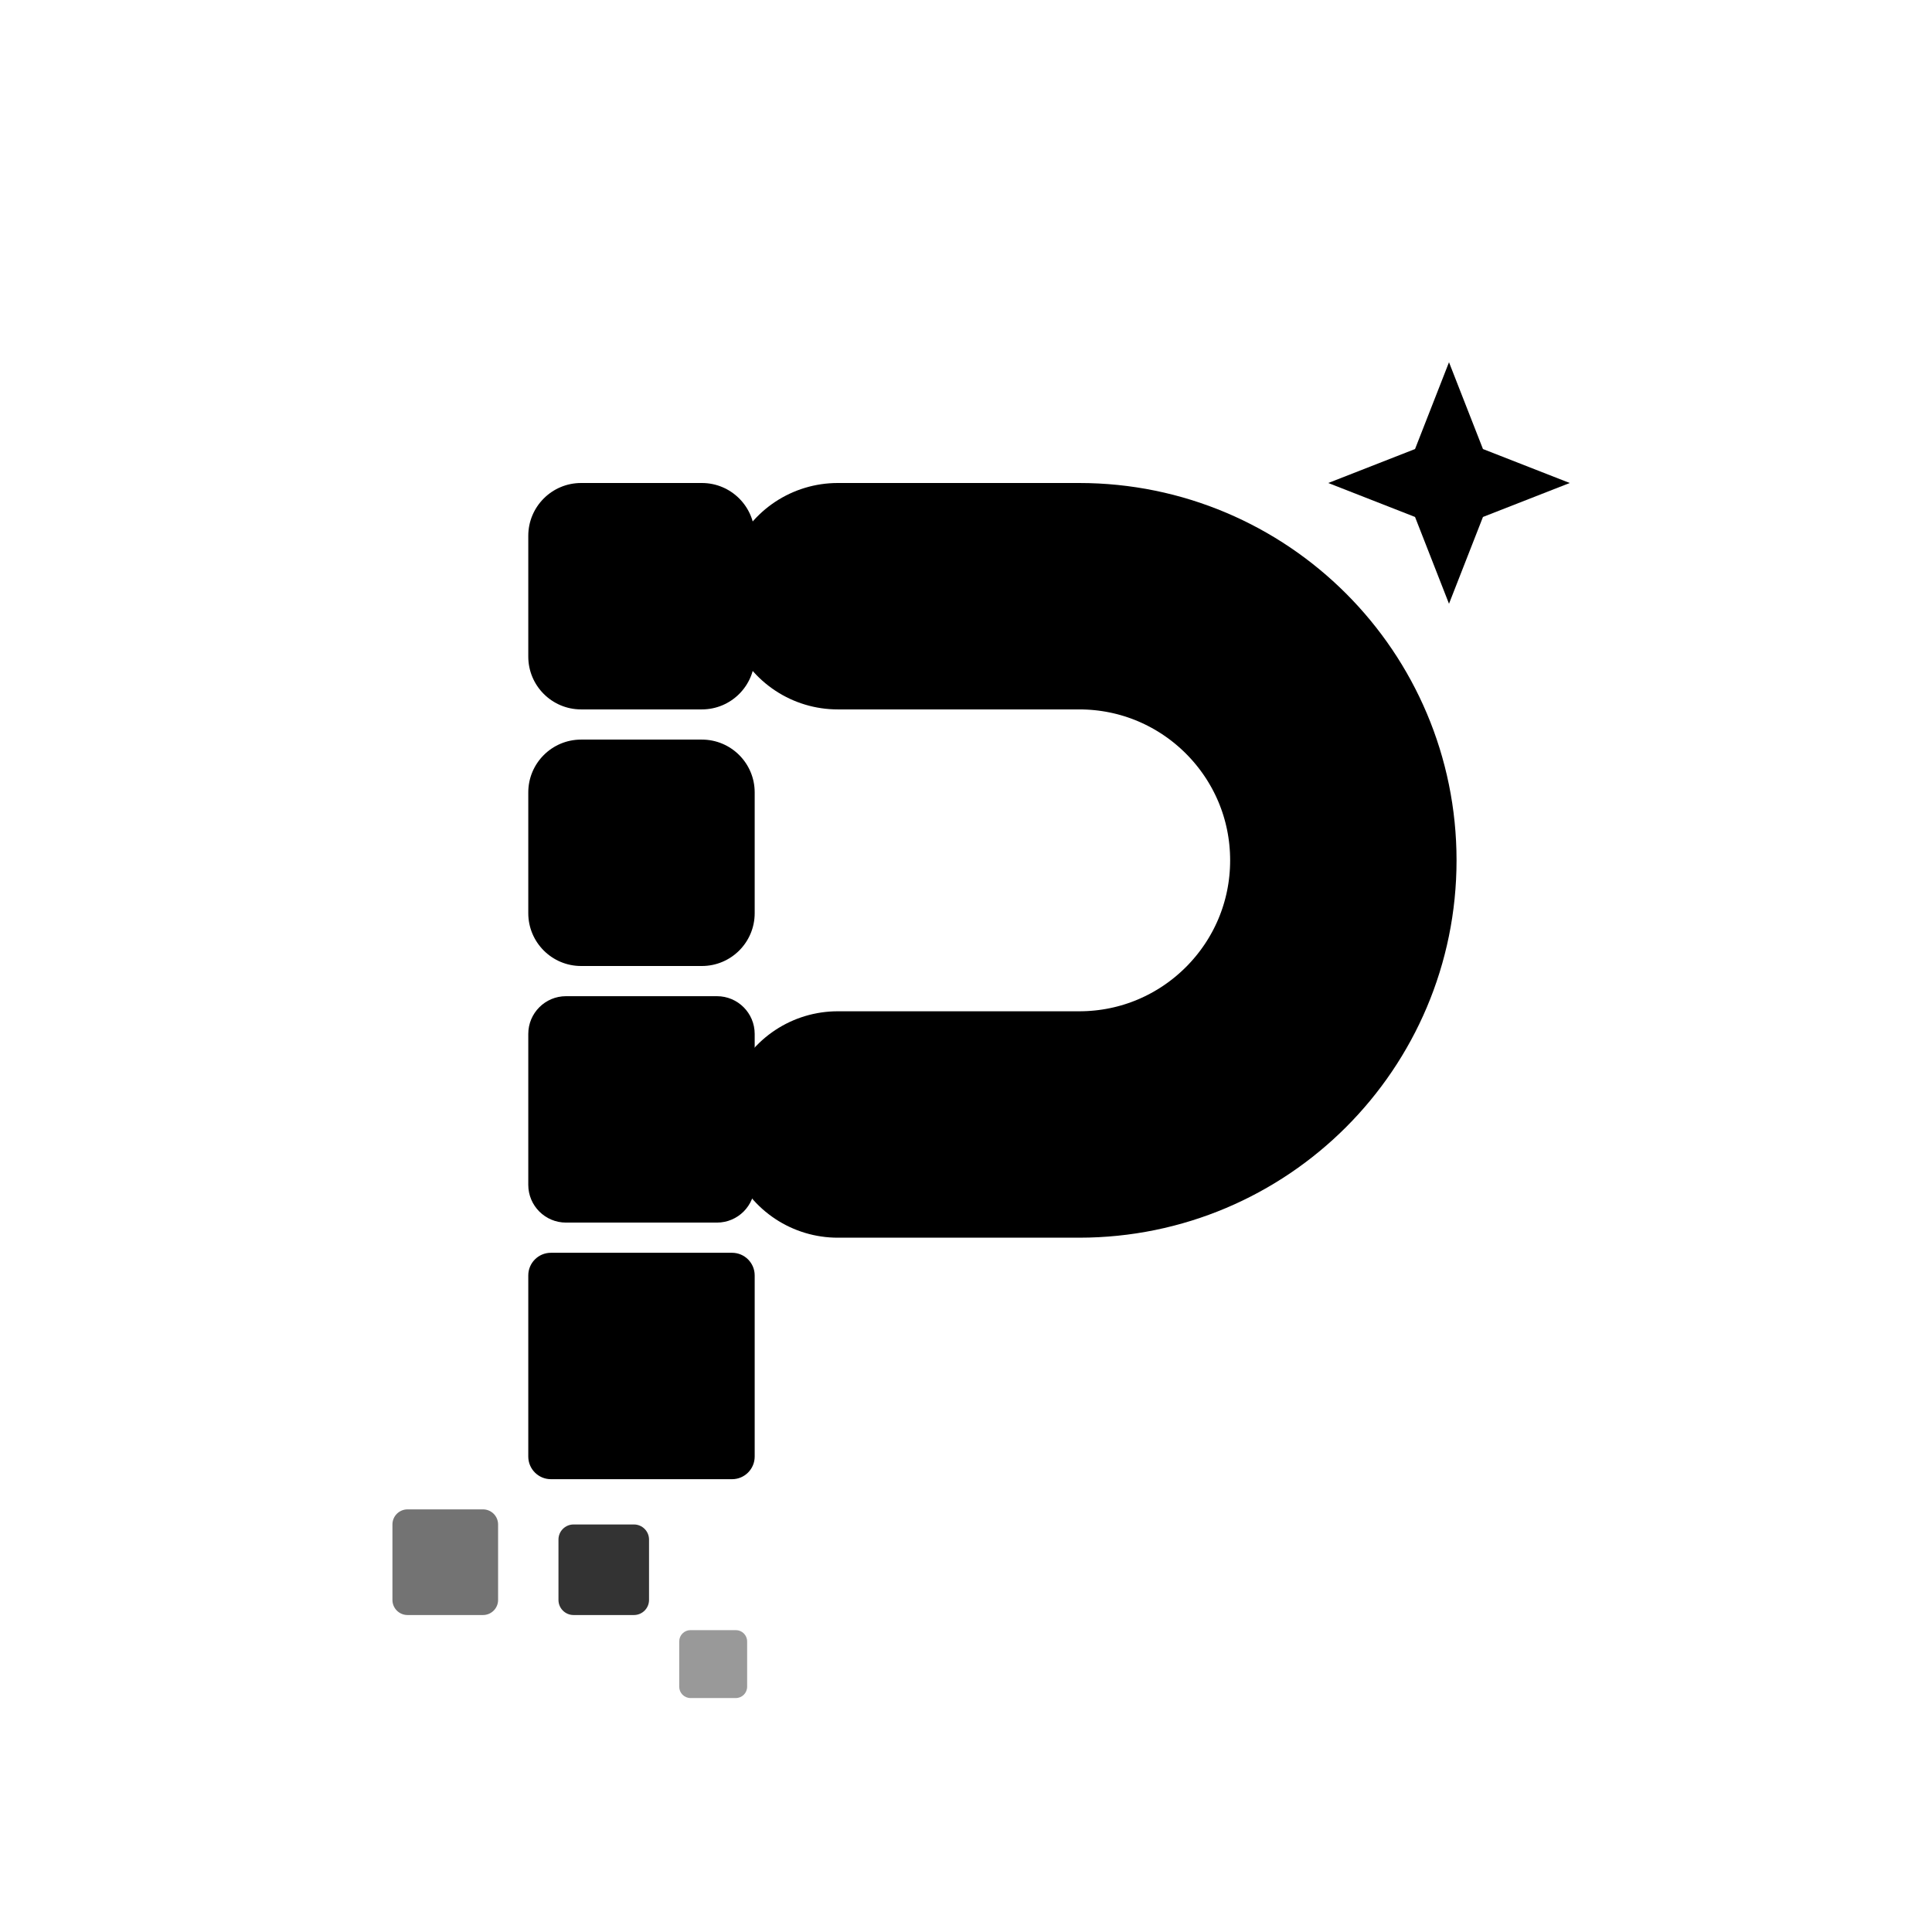
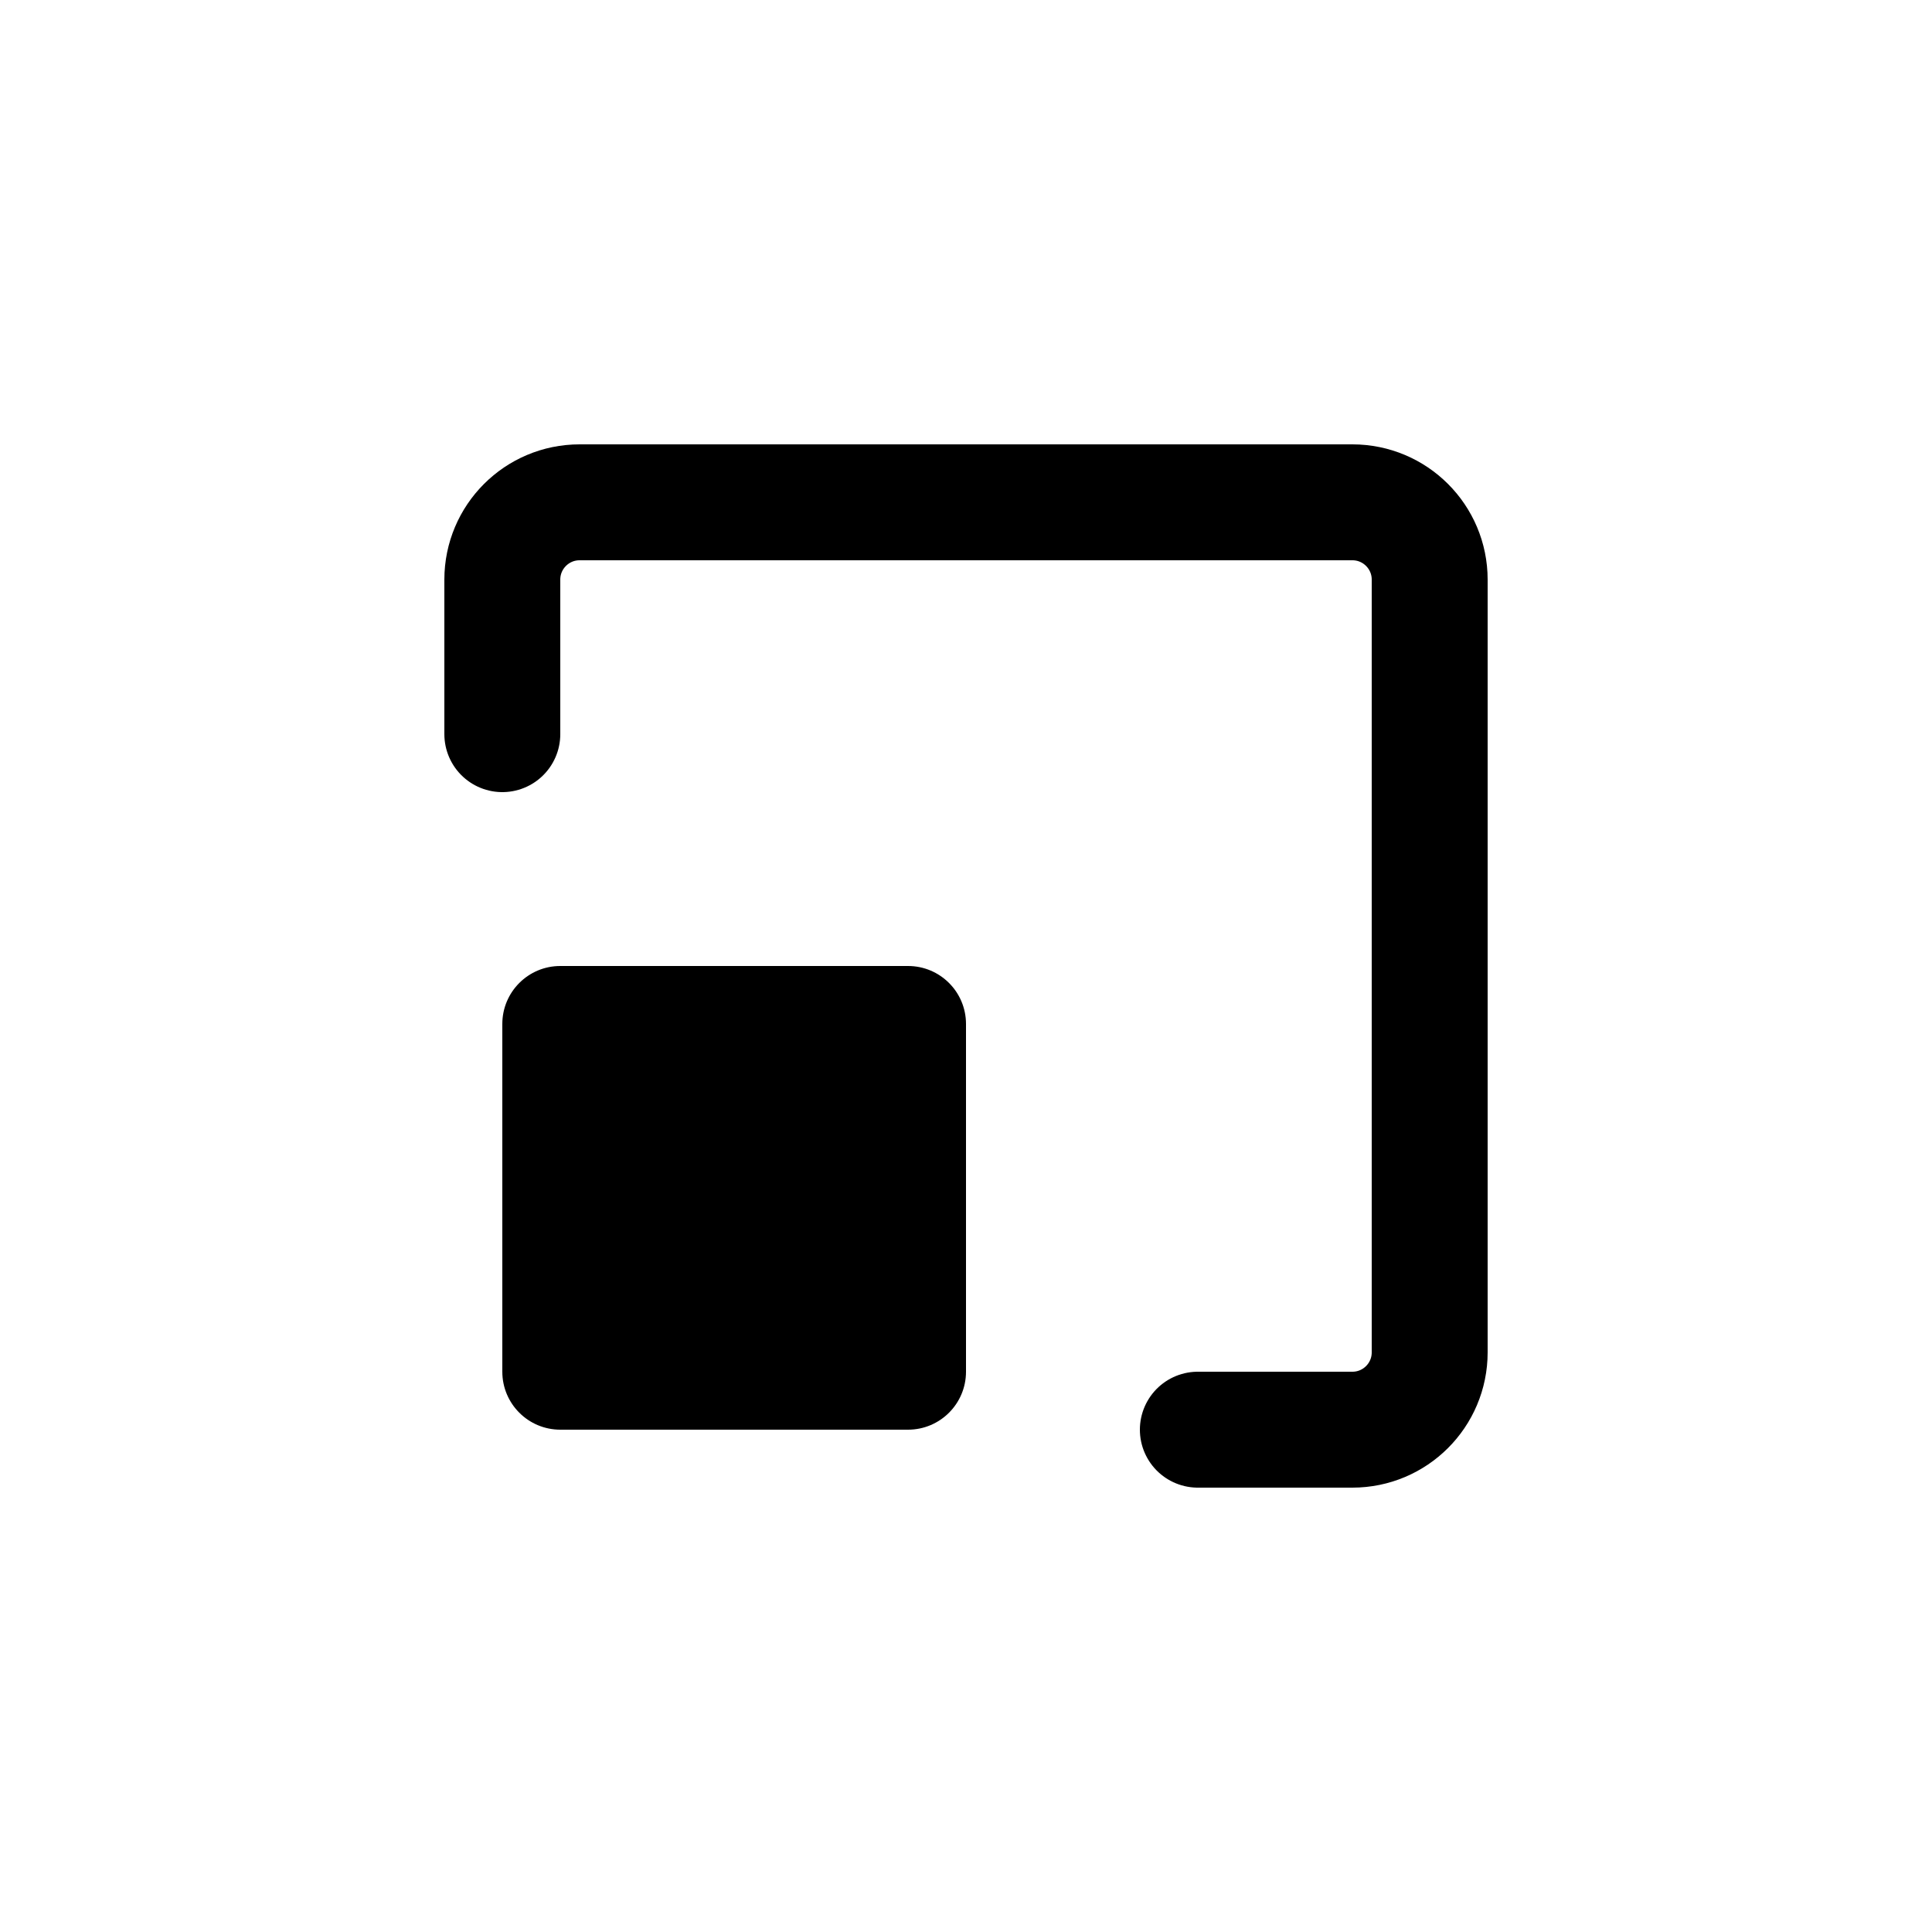
- <svg xmlns="http://www.w3.org/2000/svg" viewBox="0 0 512 512">
-   <rect x="140" y="128" width="60" height="60" rx="14" fill="#000000" opacity="1" />
-   <rect x="140" y="196" width="60" height="60" rx="14" fill="#000000" opacity="1" />
-   <rect x="140" y="264" width="60" height="60" rx="10" fill="#000000" opacity="1" />
-   <rect x="140" y="332" width="60" height="60" rx="6" fill="#000000" opacity="1" />
-   <rect x="104" y="400" width="28" height="28" rx="4" fill="#000000" opacity="0.55" />
-   <rect x="148" y="404" width="24" height="24" rx="4" fill="#000000" opacity="0.8" />
-   <rect x="180" y="432" width="18" height="18" rx="3" fill="#000000" opacity="0.4" />
-   <path d="M222 158 H286 A70 70 0 0 1 286 298 H222" fill="none" stroke="#000000" stroke-width="60" stroke-linecap="round" />
-   <path d="M384 96 l9 23 23 9 -23 9 -9 23 -9 -23 -23 -9 23 -9z" fill="#000000" />
+ <svg xmlns="http://www.w3.org/2000/svg" viewBox="0 0 100 100">
+   <rect x="26" y="50" width="24" height="24" rx="3" fill="#000000" />
+   <path d="M26 38 V30 a4 4 0 0 1 4 -4 H70 a4 4 0 0 1 4 4 V70 a4 4 0 0 1 -4 4 H62" fill="none" stroke="#000000" stroke-width="6" stroke-linecap="round" stroke-linejoin="round" />
</svg>
